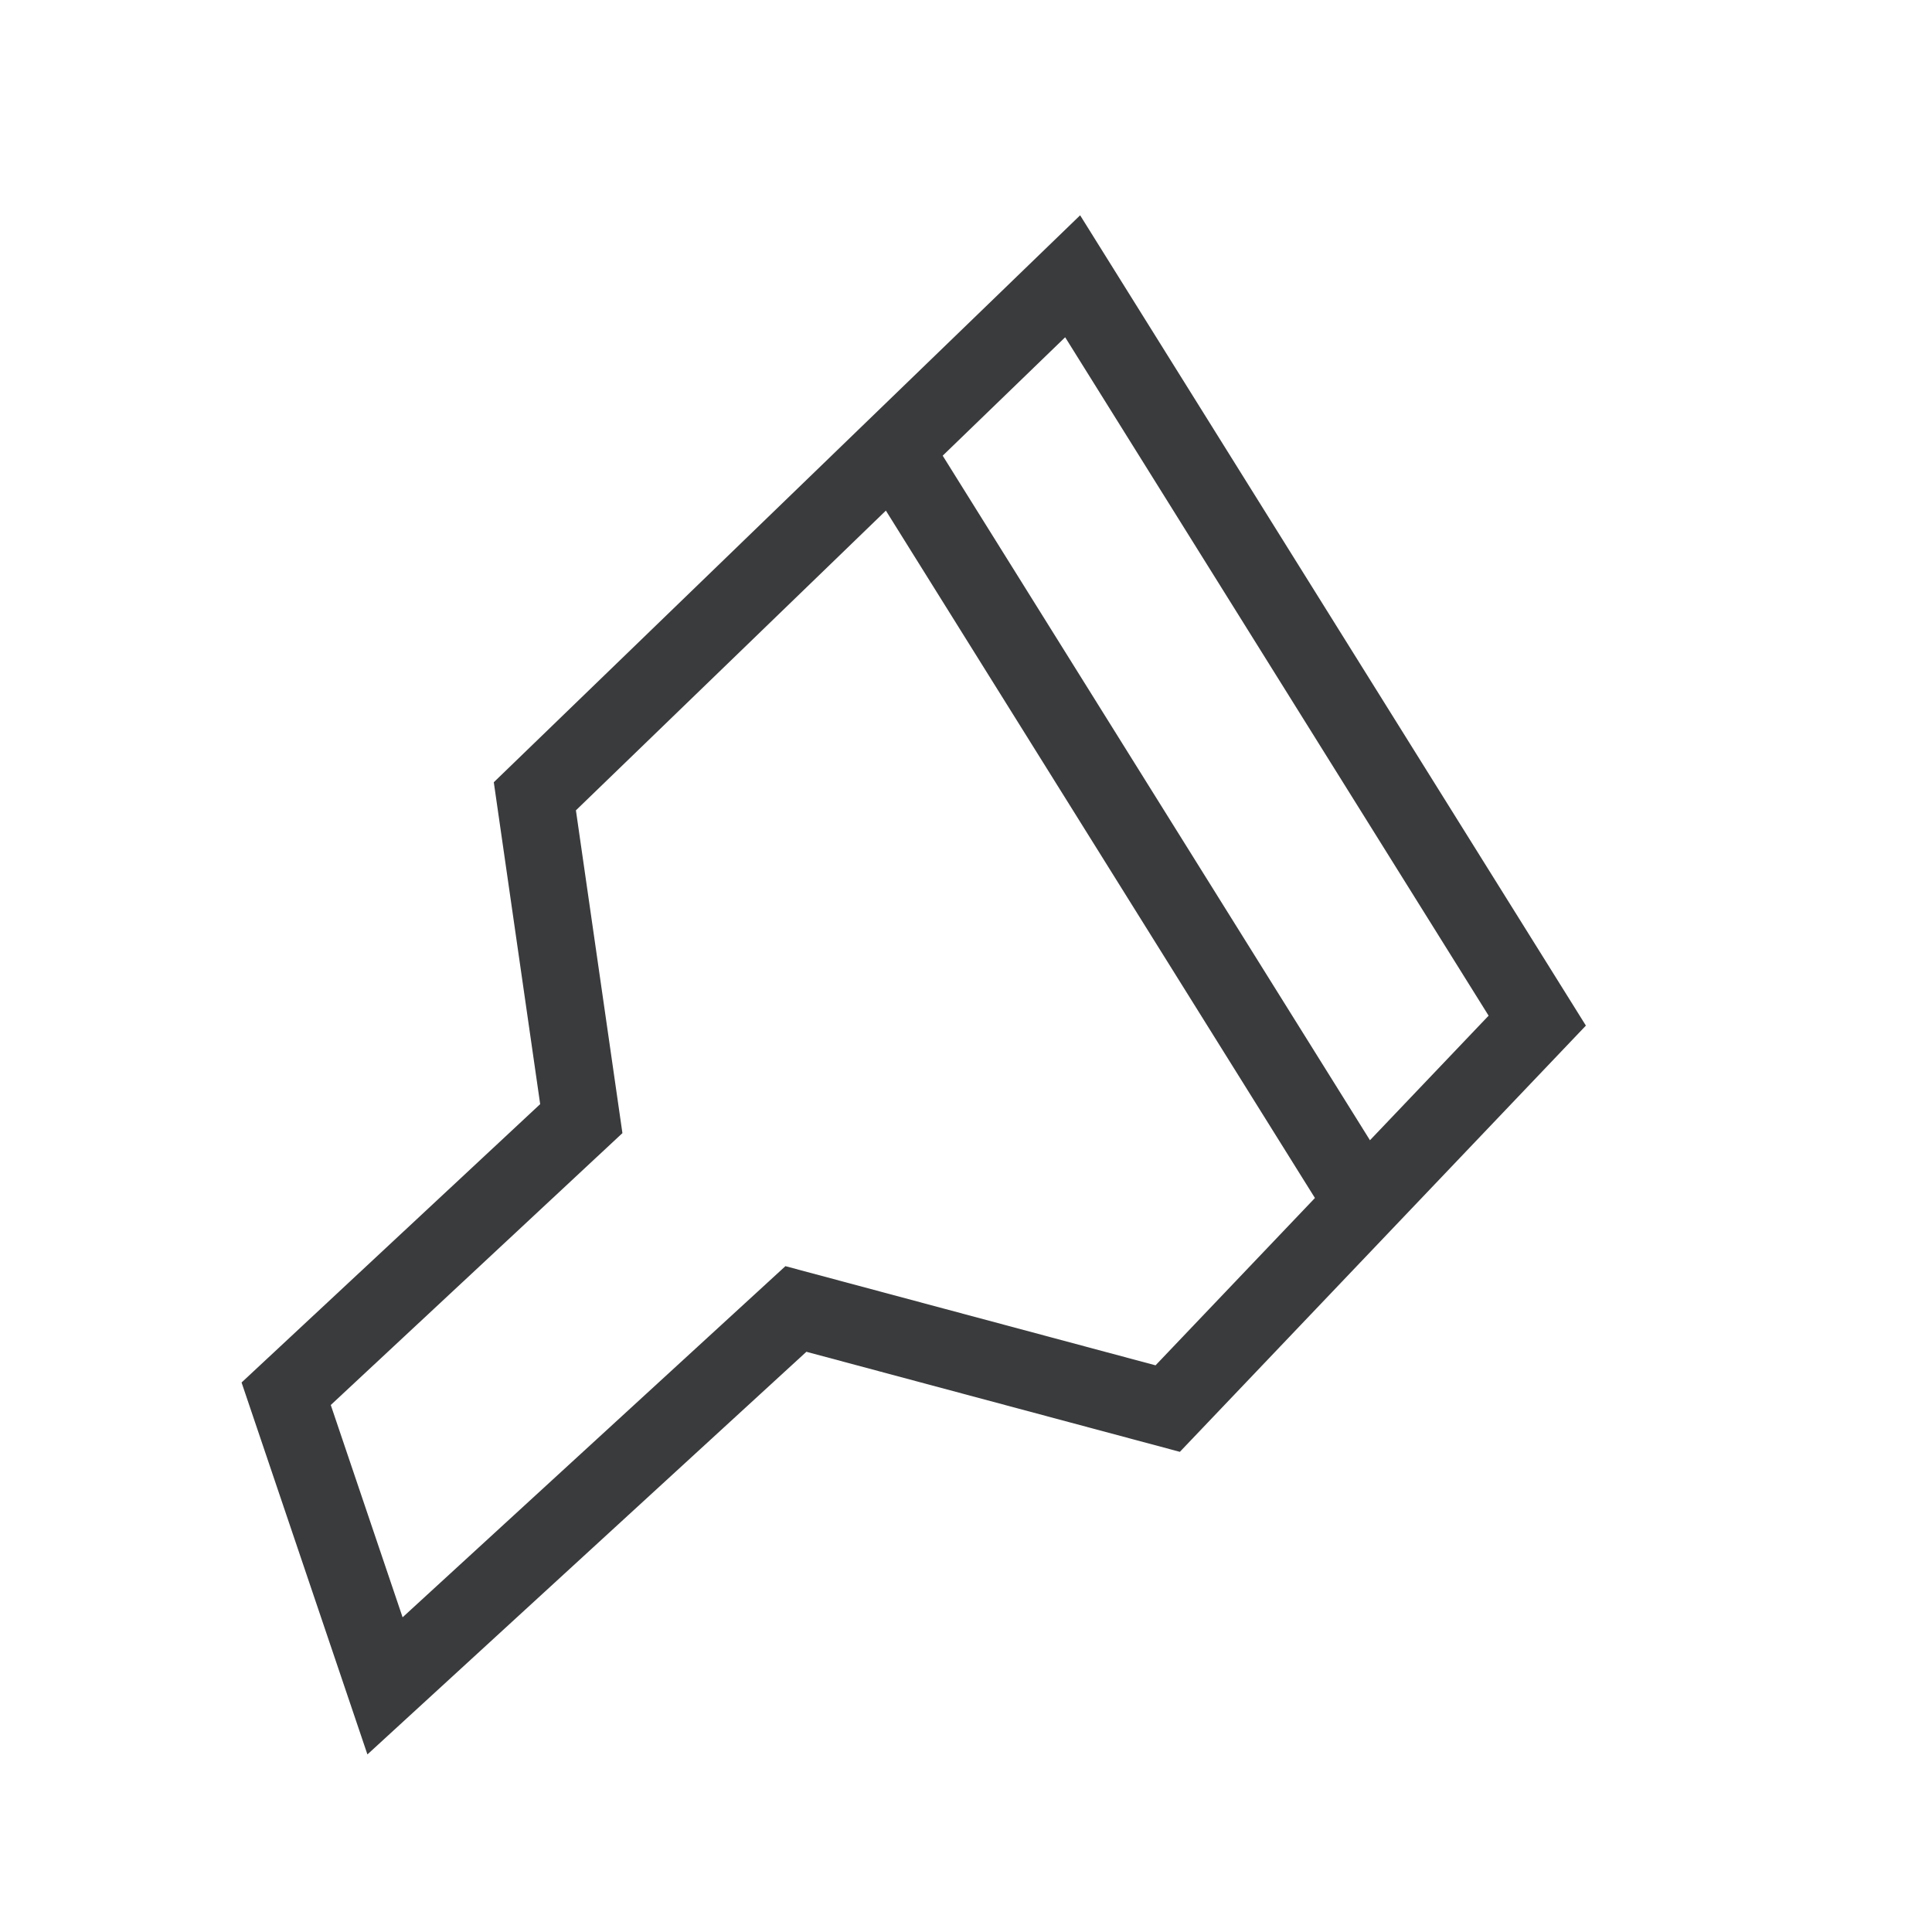
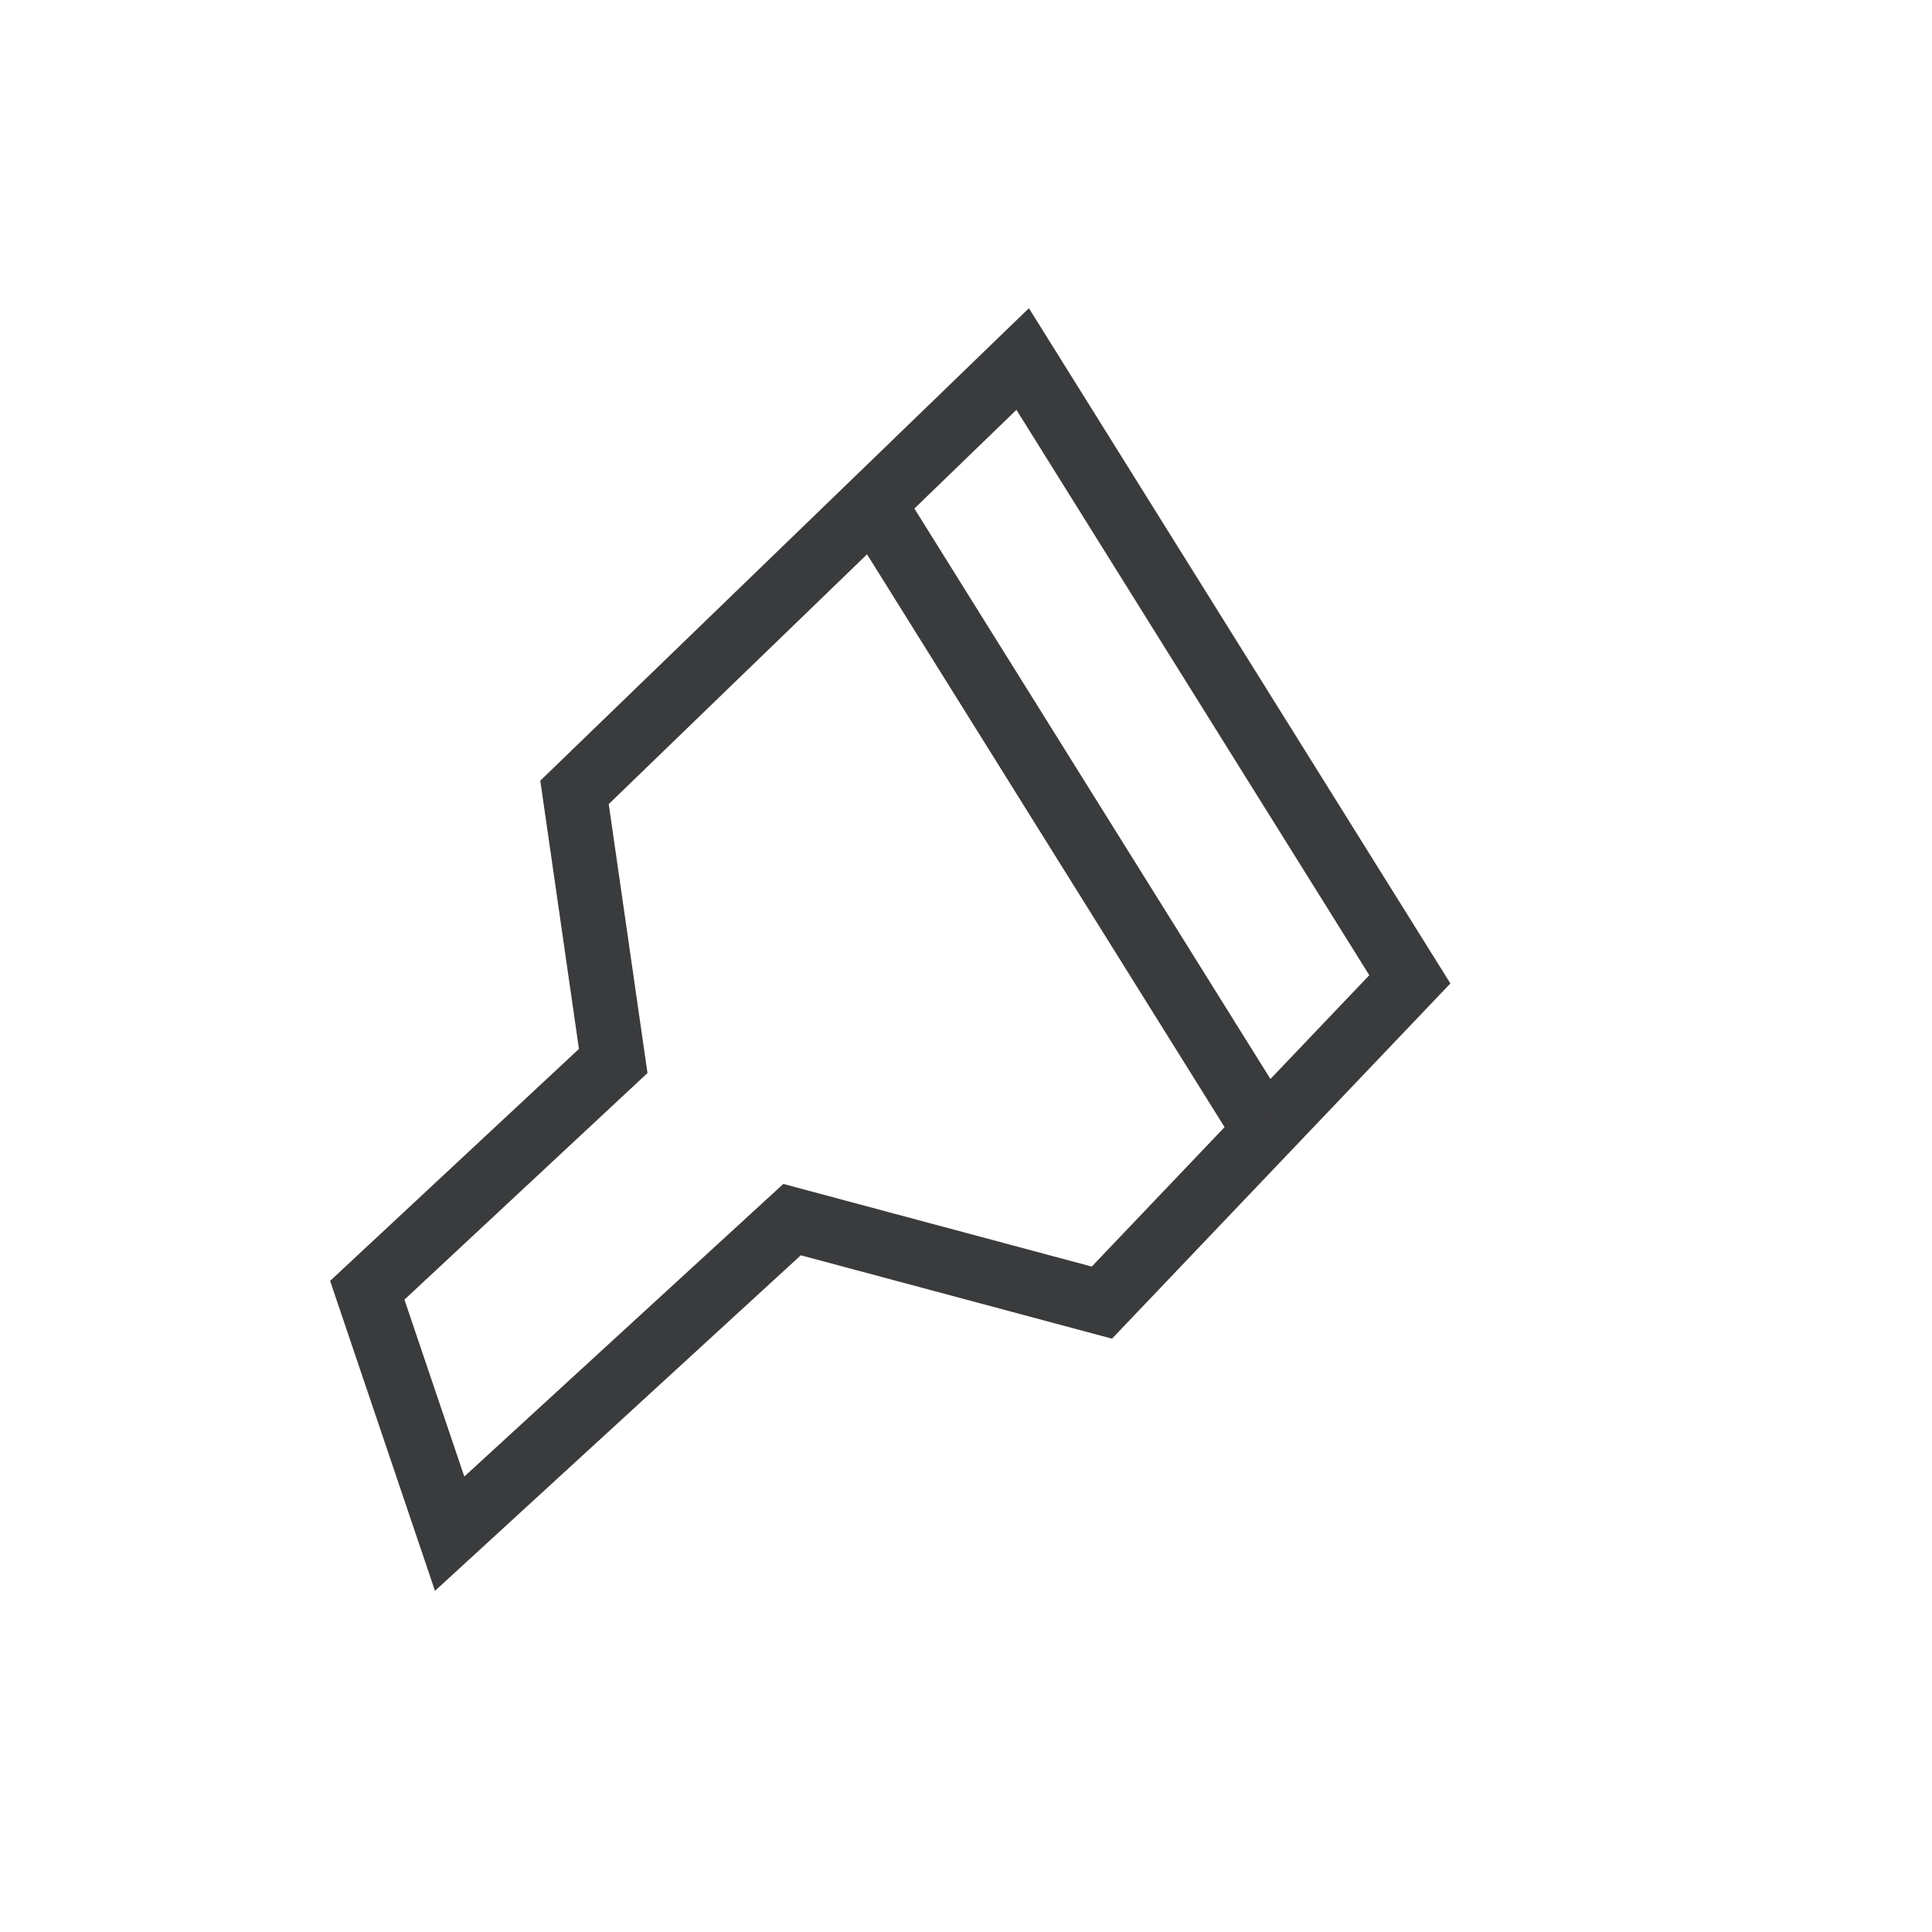
- <svg xmlns="http://www.w3.org/2000/svg" width="25" height="25" viewBox="0 0 25 25" fill="none">
-   <path d="M19.892 13.207L13.88 3.575L6.921 10.304L7.522 14.475L3.703 18.035L4.982 21.815L10.299 16.938L15.11 18.227L19.892 13.207Z" stroke="#3A3B3D" />
-   <path d="M11.56 5.818L17.572 15.45" stroke="#3A3B3D" />
+ <svg xmlns="http://www.w3.org/2000/svg" width="30" height="30" viewBox="0 0 30 30" fill="none">
+   <path d="M21.892 15.207L15.88 5.575L8.921 12.304L9.522 16.475L5.703 20.035L6.982 23.815L12.299 18.938L17.11 20.227L21.892 15.207Z" stroke="#3A3B3D" />
+   <path d="M13.56 7.818L19.572 17.45" stroke="#3A3B3D" />
</svg>
